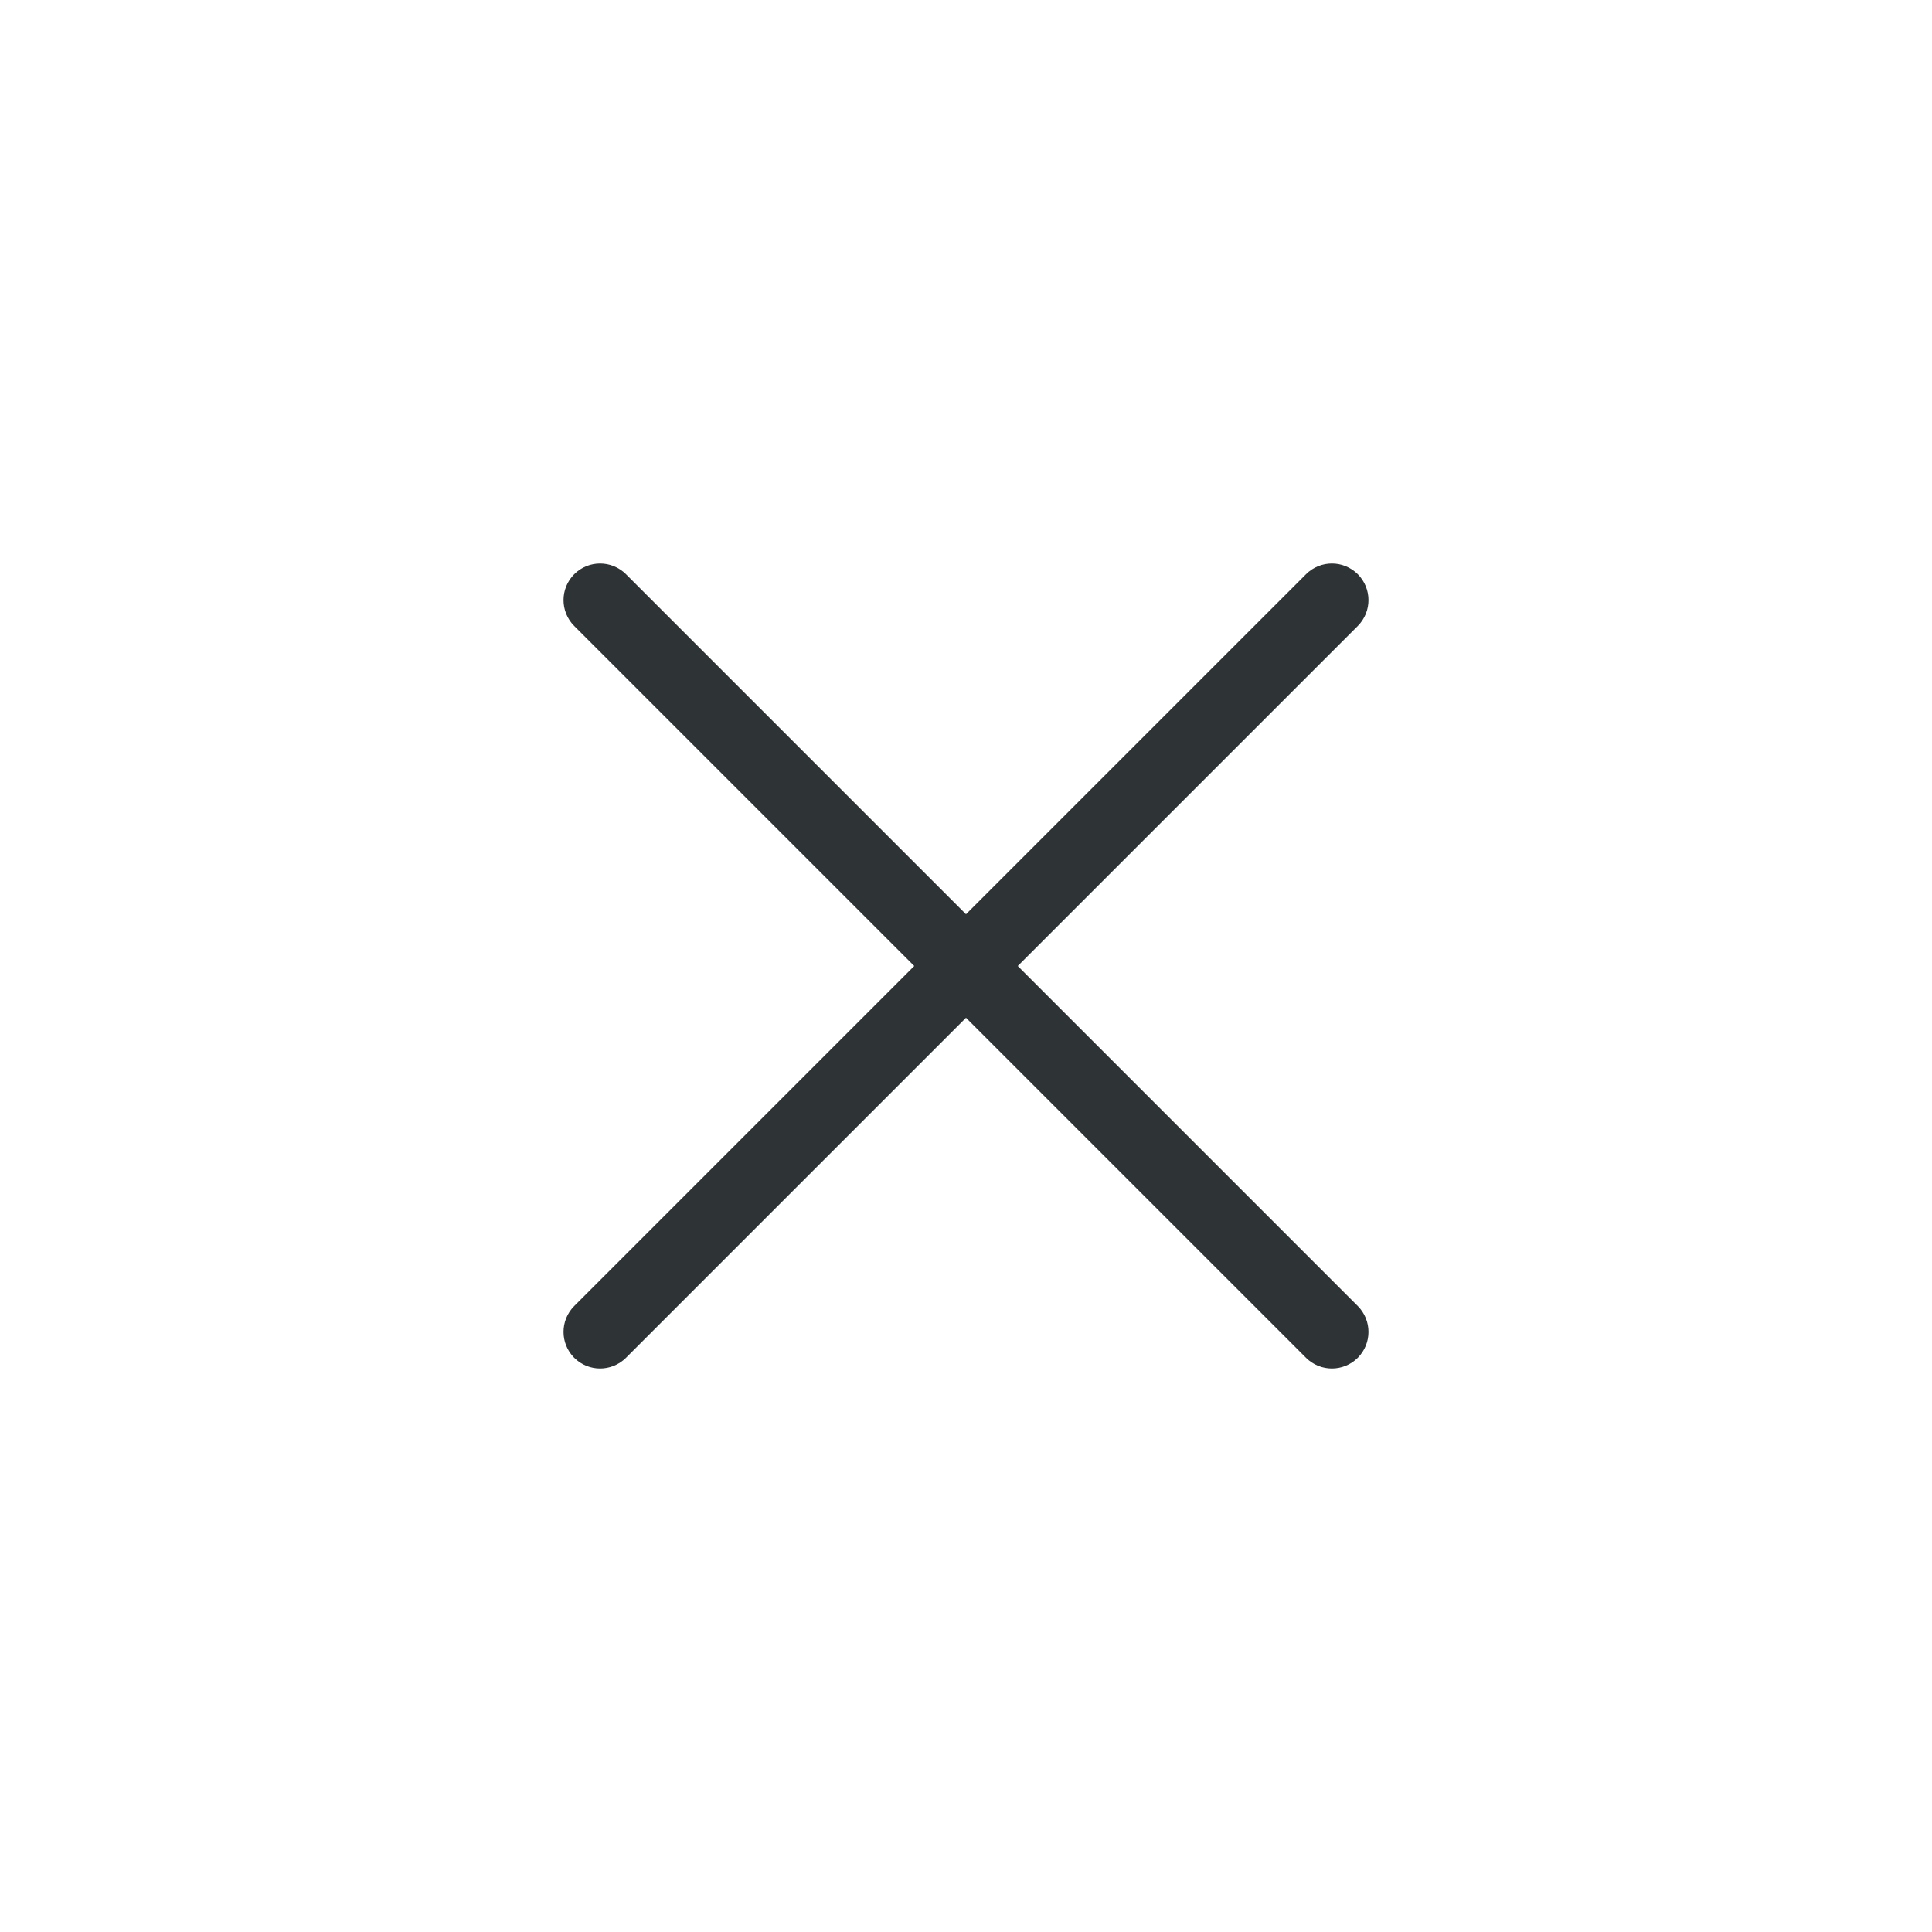
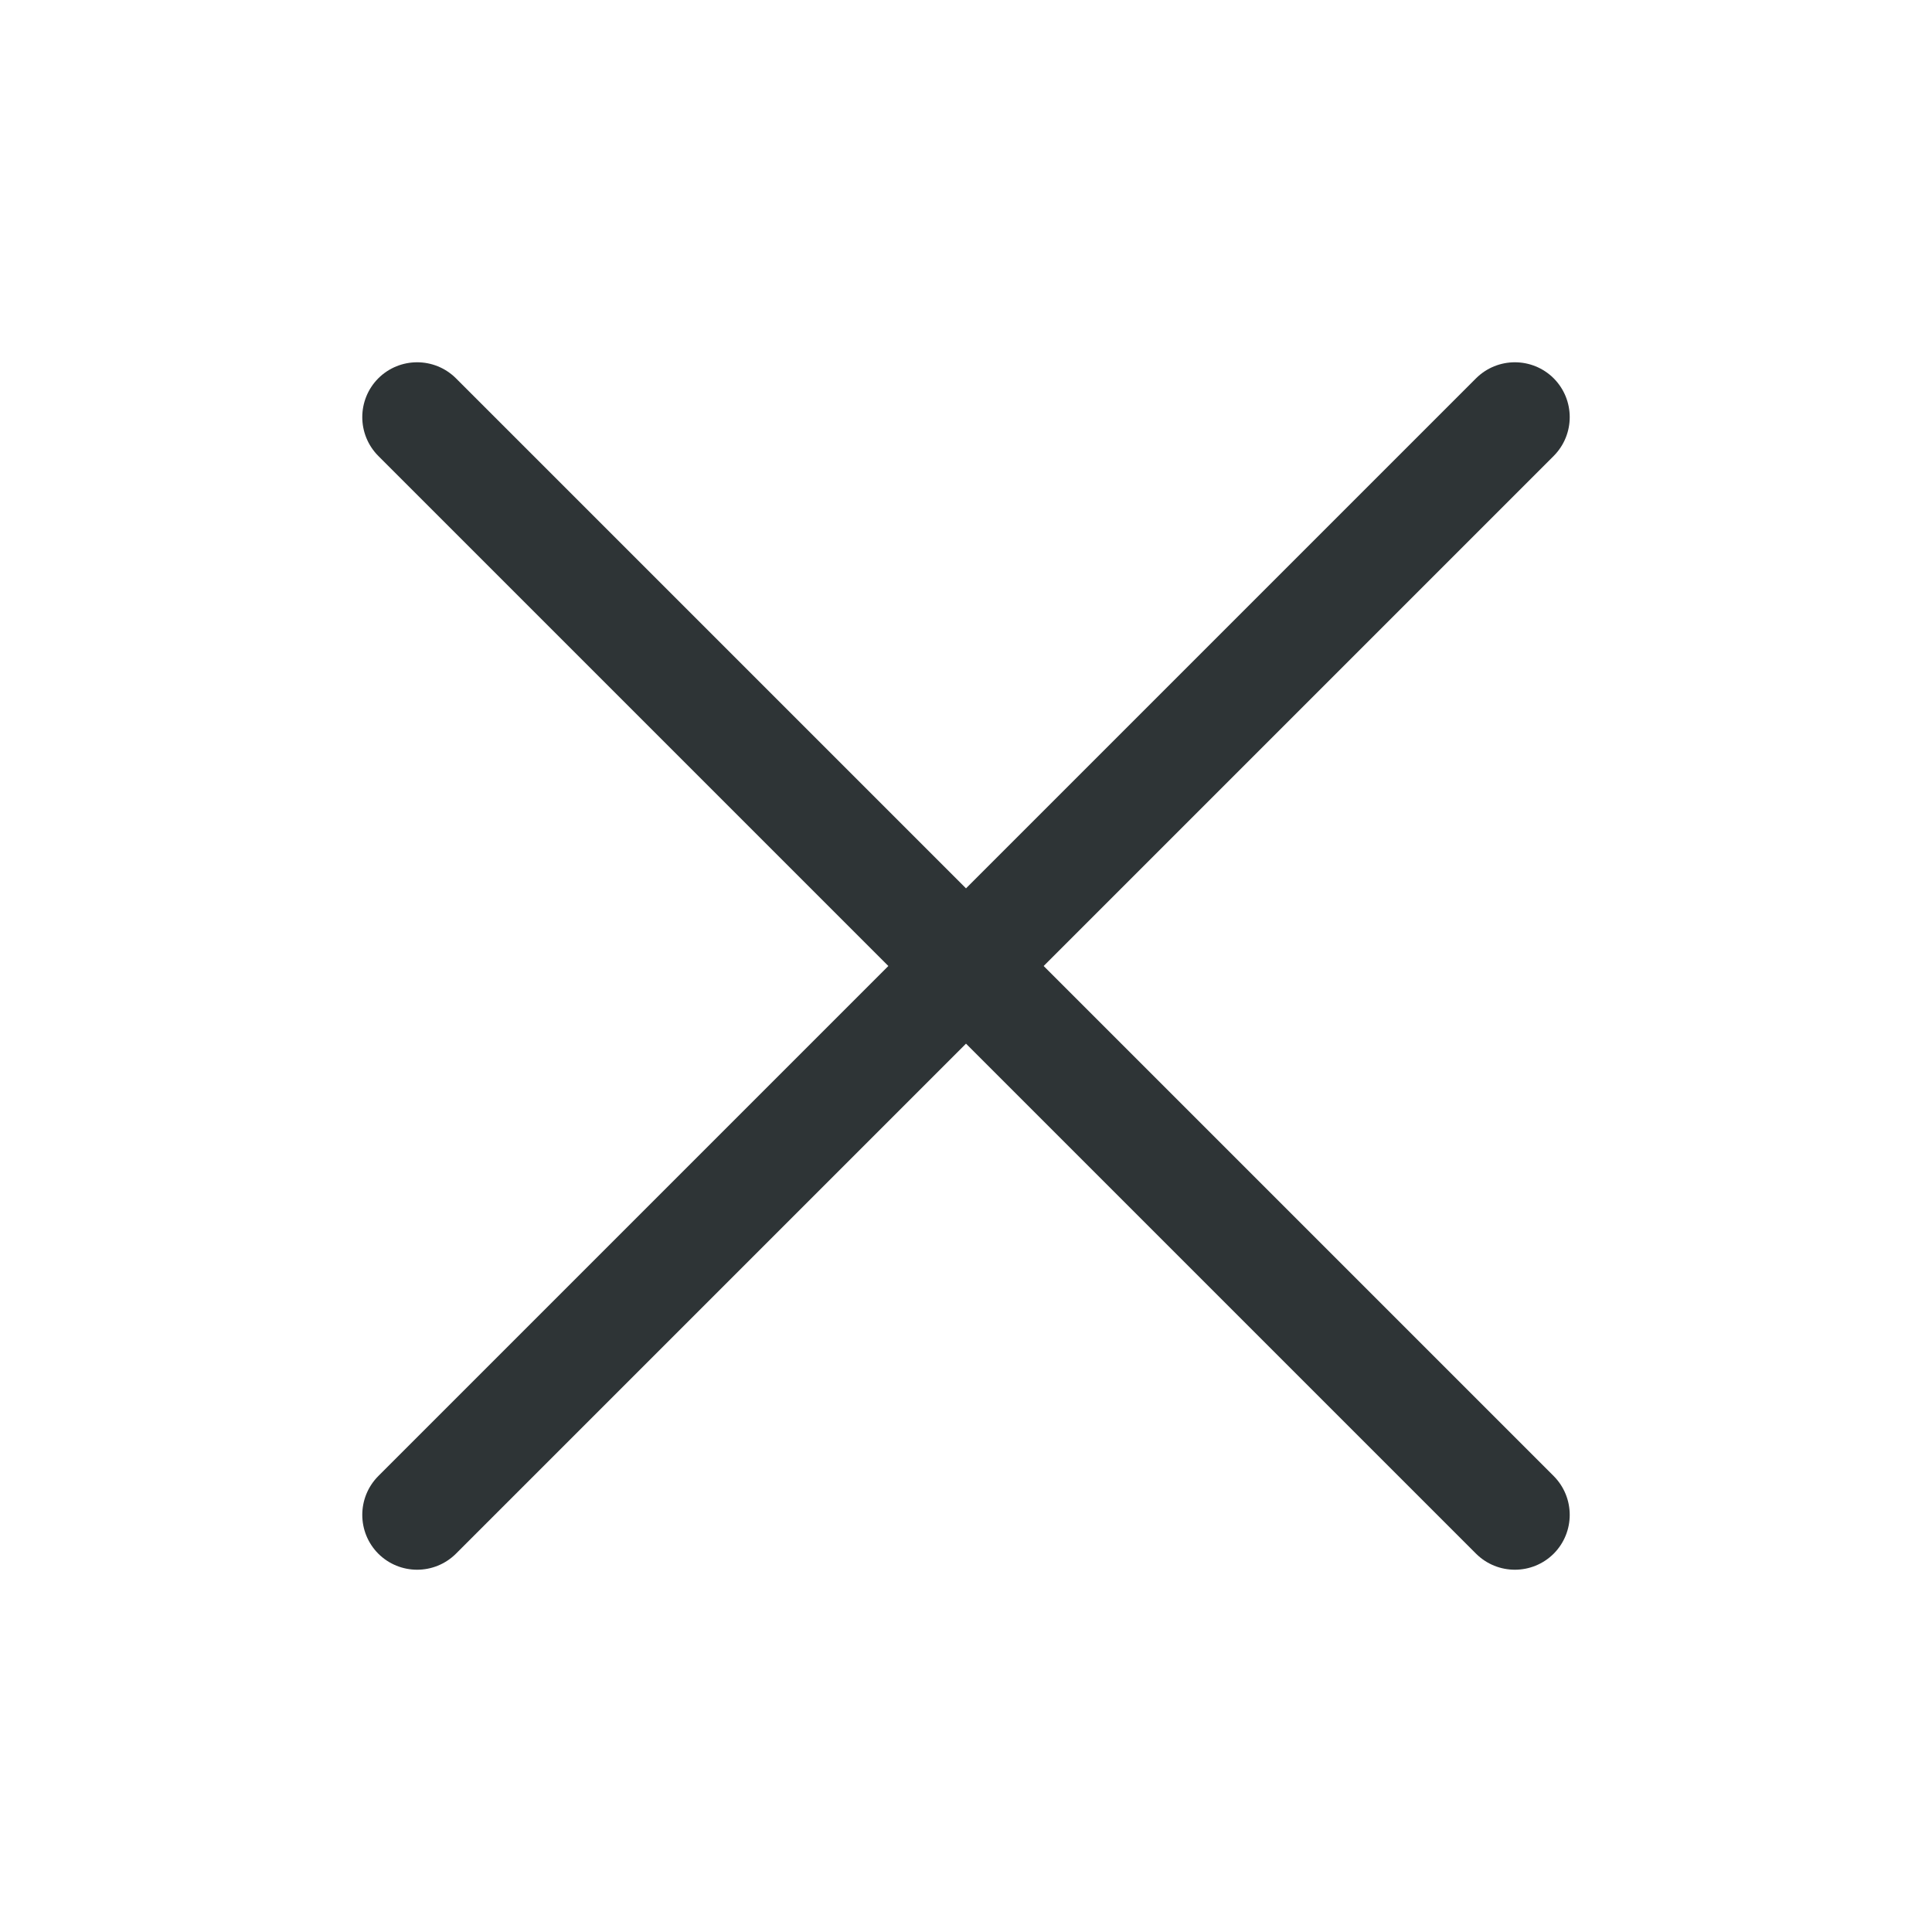
- <svg xmlns="http://www.w3.org/2000/svg" width="24" height="24" viewBox="0 0 24 24" fill="none">
-   <path d="M16.224 7.133C16.402 6.956 16.689 6.956 16.867 7.133C17.044 7.311 17.044 7.598 16.867 7.776L12.643 12L16.867 16.224C17.044 16.402 17.044 16.689 16.867 16.867C16.689 17.044 16.402 17.044 16.224 16.867L12 12.643L7.776 16.867C7.598 17.044 7.311 17.044 7.133 16.867C6.956 16.689 6.956 16.402 7.133 16.224L11.357 12L7.133 7.776C6.956 7.598 6.956 7.311 7.133 7.133C7.311 6.956 7.598 6.956 7.776 7.133L12 11.357L16.224 7.133Z" fill="#2e3436" />
+ <svg xmlns="http://www.w3.org/2000/svg" width="16" height="16" viewBox="0 0 16 16" fill="none">
+   <g transform="translate(-4 -4)">
+     <path d="M16.224 7.133C16.402 6.956 16.689 6.956 16.867 7.133C17.044 7.311 17.044 7.598 16.867 7.776L12.643 12L16.867 16.224C17.044 16.402 17.044 16.689 16.867 16.867C16.689 17.044 16.402 17.044 16.224 16.867L12 12.643L7.776 16.867C7.598 17.044 7.311 17.044 7.133 16.867C6.956 16.689 6.956 16.402 7.133 16.224L11.357 12L7.133 7.776C6.956 7.598 6.956 7.311 7.133 7.133C7.311 6.956 7.598 6.956 7.776 7.133L12 11.357L16.224 7.133Z" fill="#2e3436" />
+   </g>
</svg>
